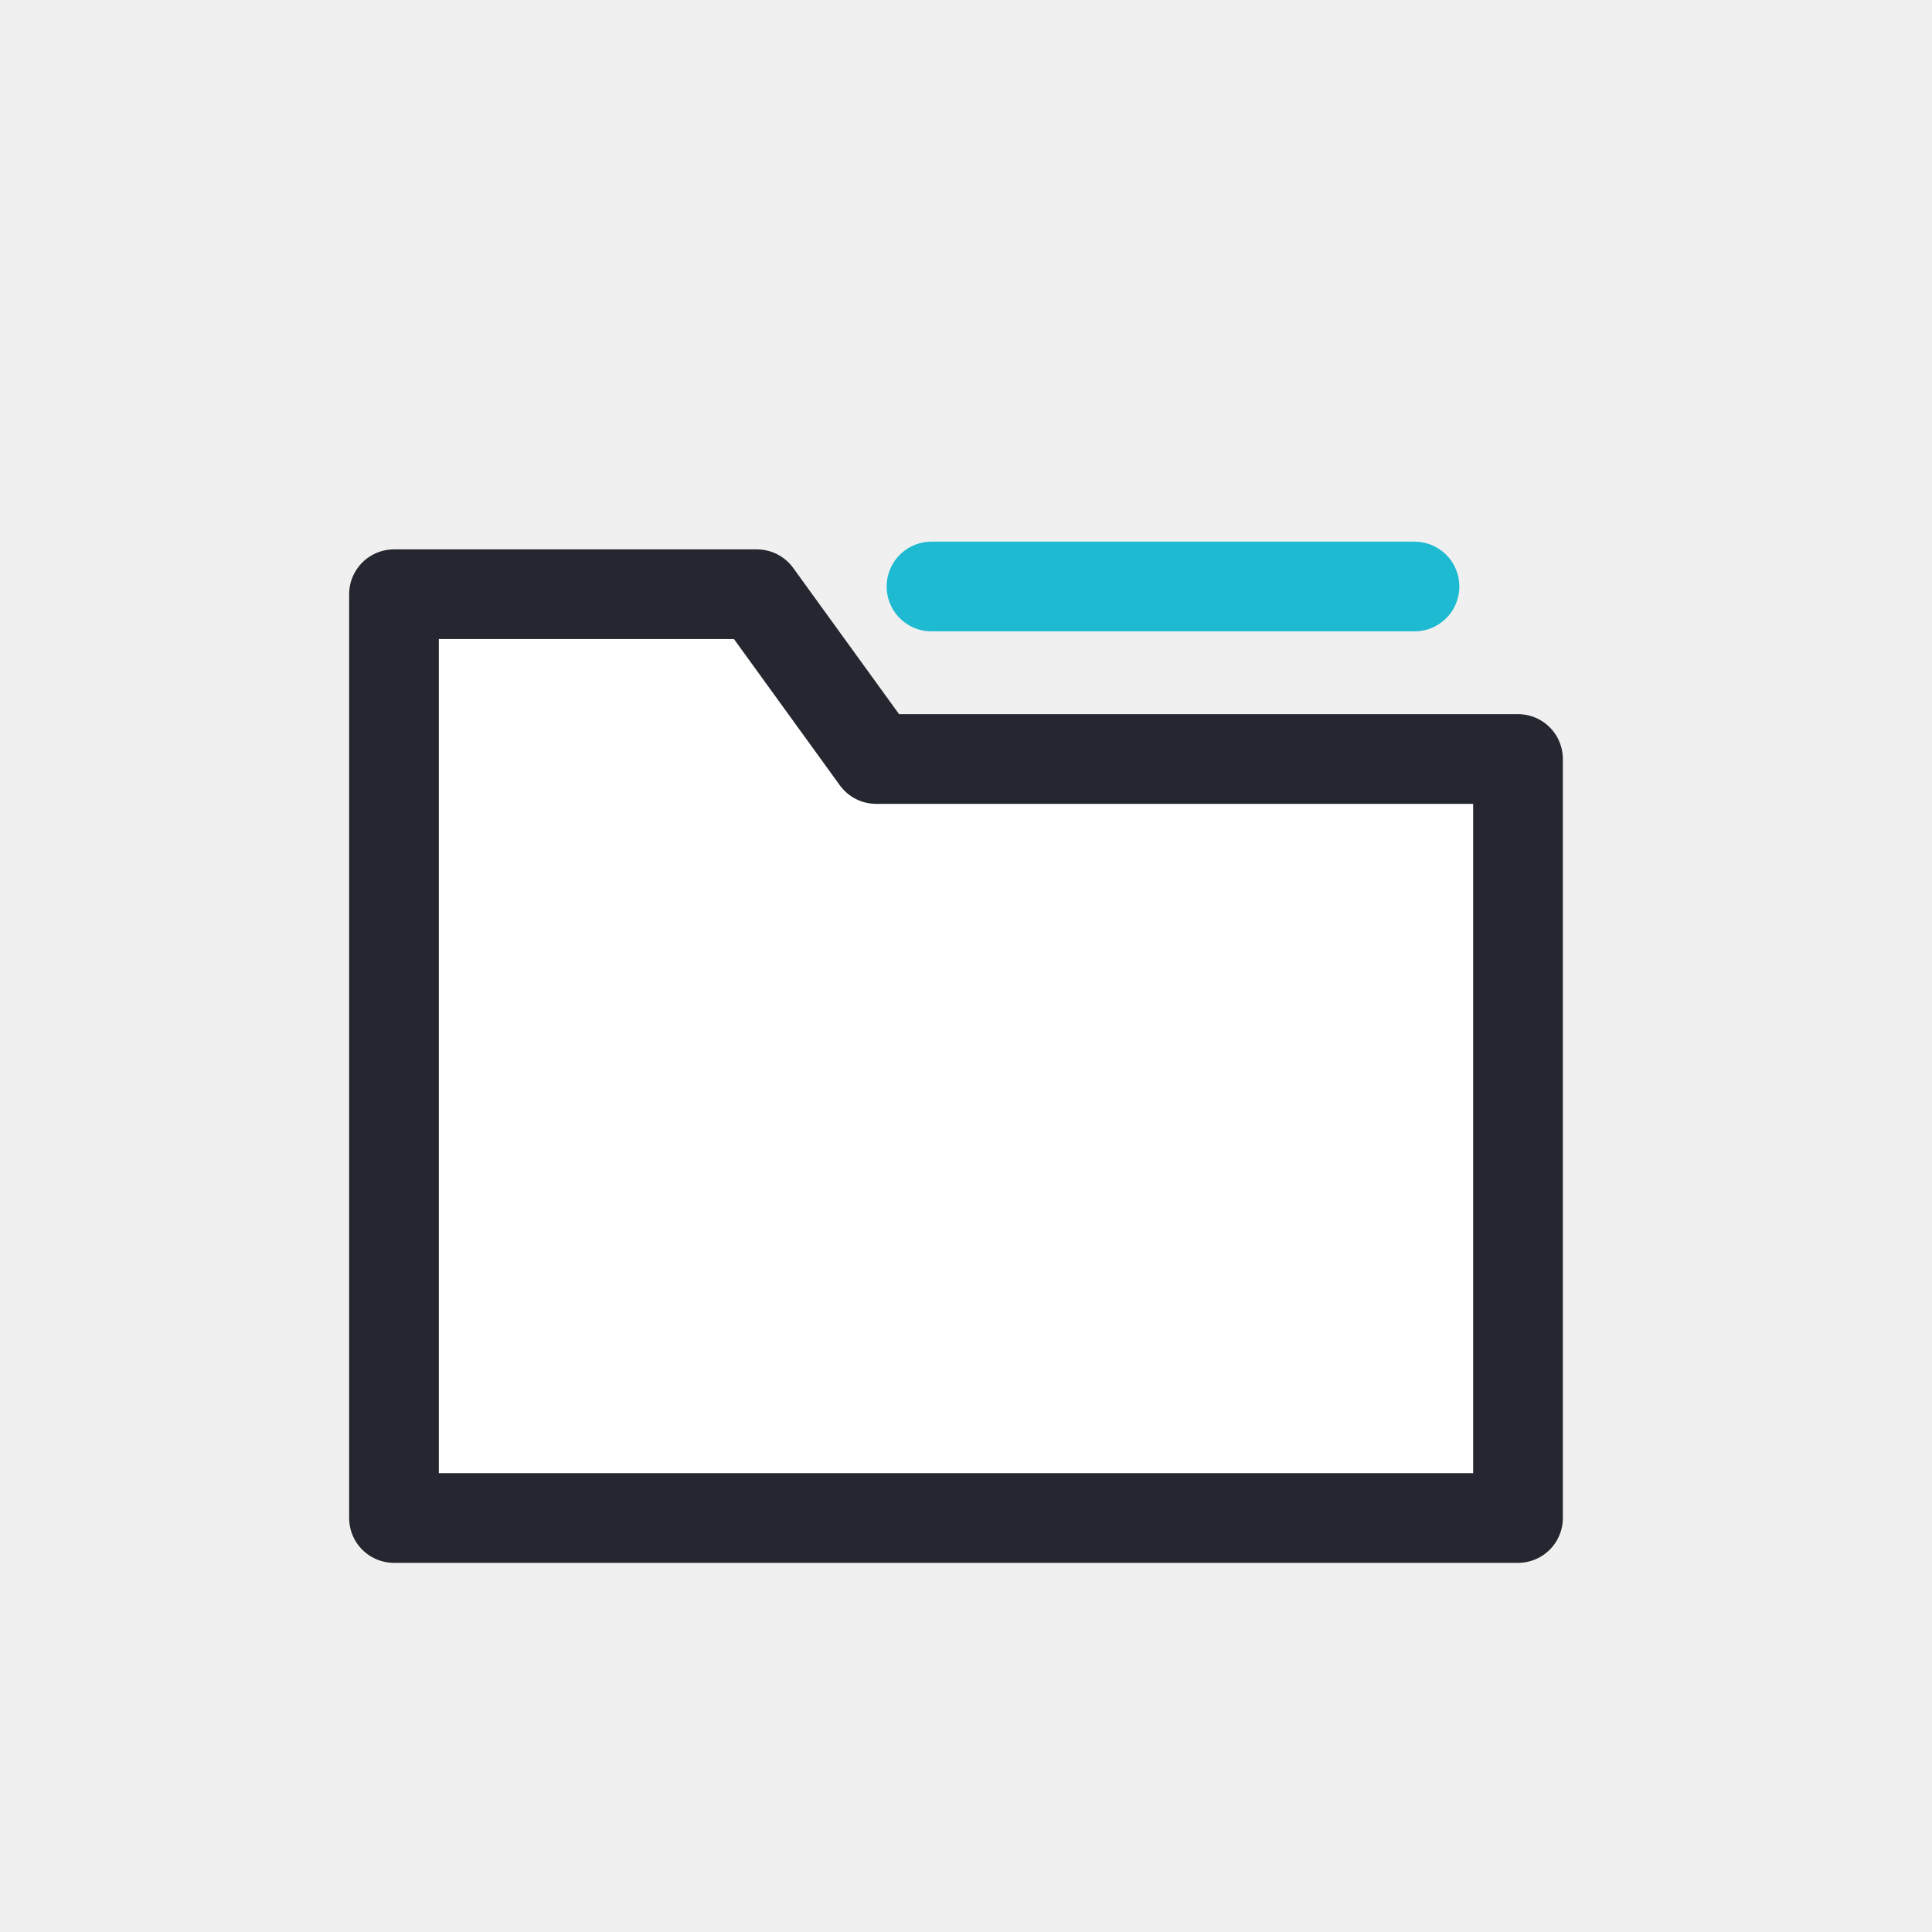
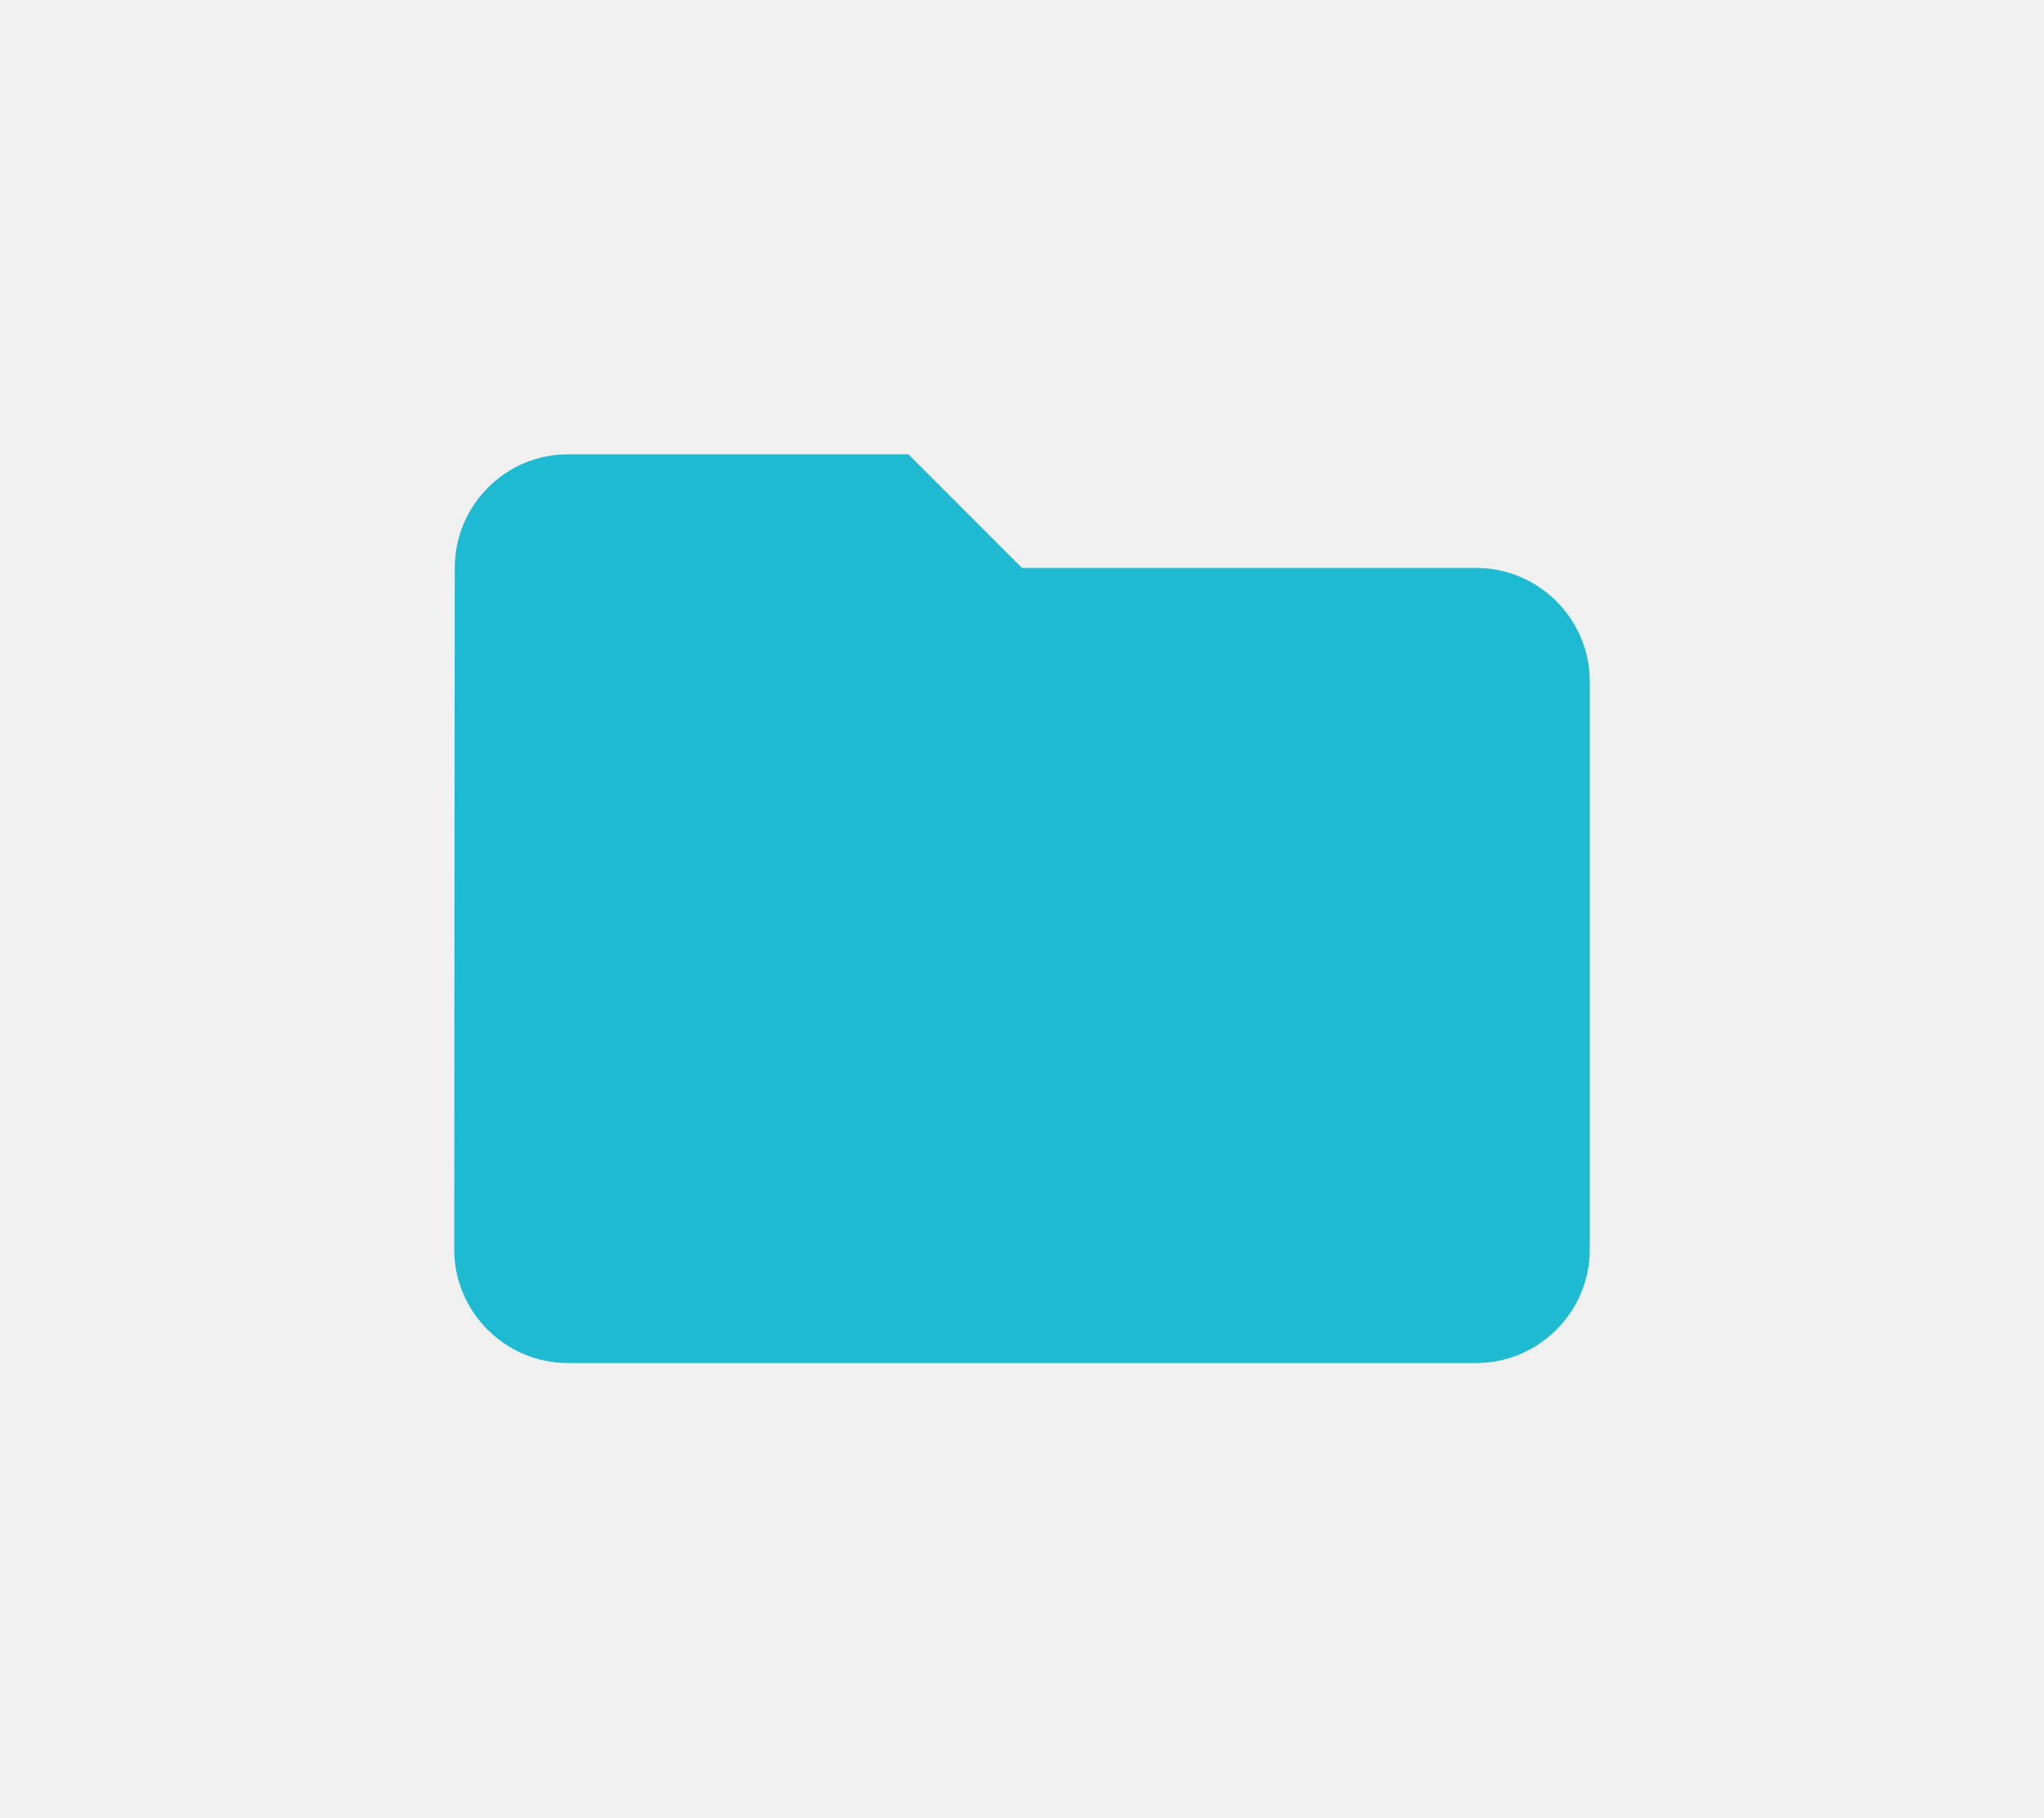
- <svg xmlns="http://www.w3.org/2000/svg" width="28" height="28" viewBox="0 0 28 28" fill="none">
-   <path fill-rule="evenodd" clip-rule="evenodd" d="M5.71 8.612H10.969L12.698 11H22V22H5.71V8.612Z" fill="white" stroke="#252730" stroke-width="1.3" stroke-linejoin="round" />
-   <path d="M13.5 8.5H20.5" stroke="#1EBAD2" stroke-width="1.3" stroke-linecap="round" stroke-linejoin="round" />
+ <svg xmlns="http://www.w3.org/2000/svg" width="45" height="40" viewBox="0 0 45 40" fill="none">
+   <path d="M20 10H12.5C11.125 10 10.012 11.125 10.012 12.5L10 27.5C10 28.875 11.125 30 12.5 30H32.5C33.875 30 35 28.875 35 27.5V15C35 13.625 33.875 12.5 32.5 12.5H22.5L20 10Z" fill="#1EBAD2" />
</svg>
